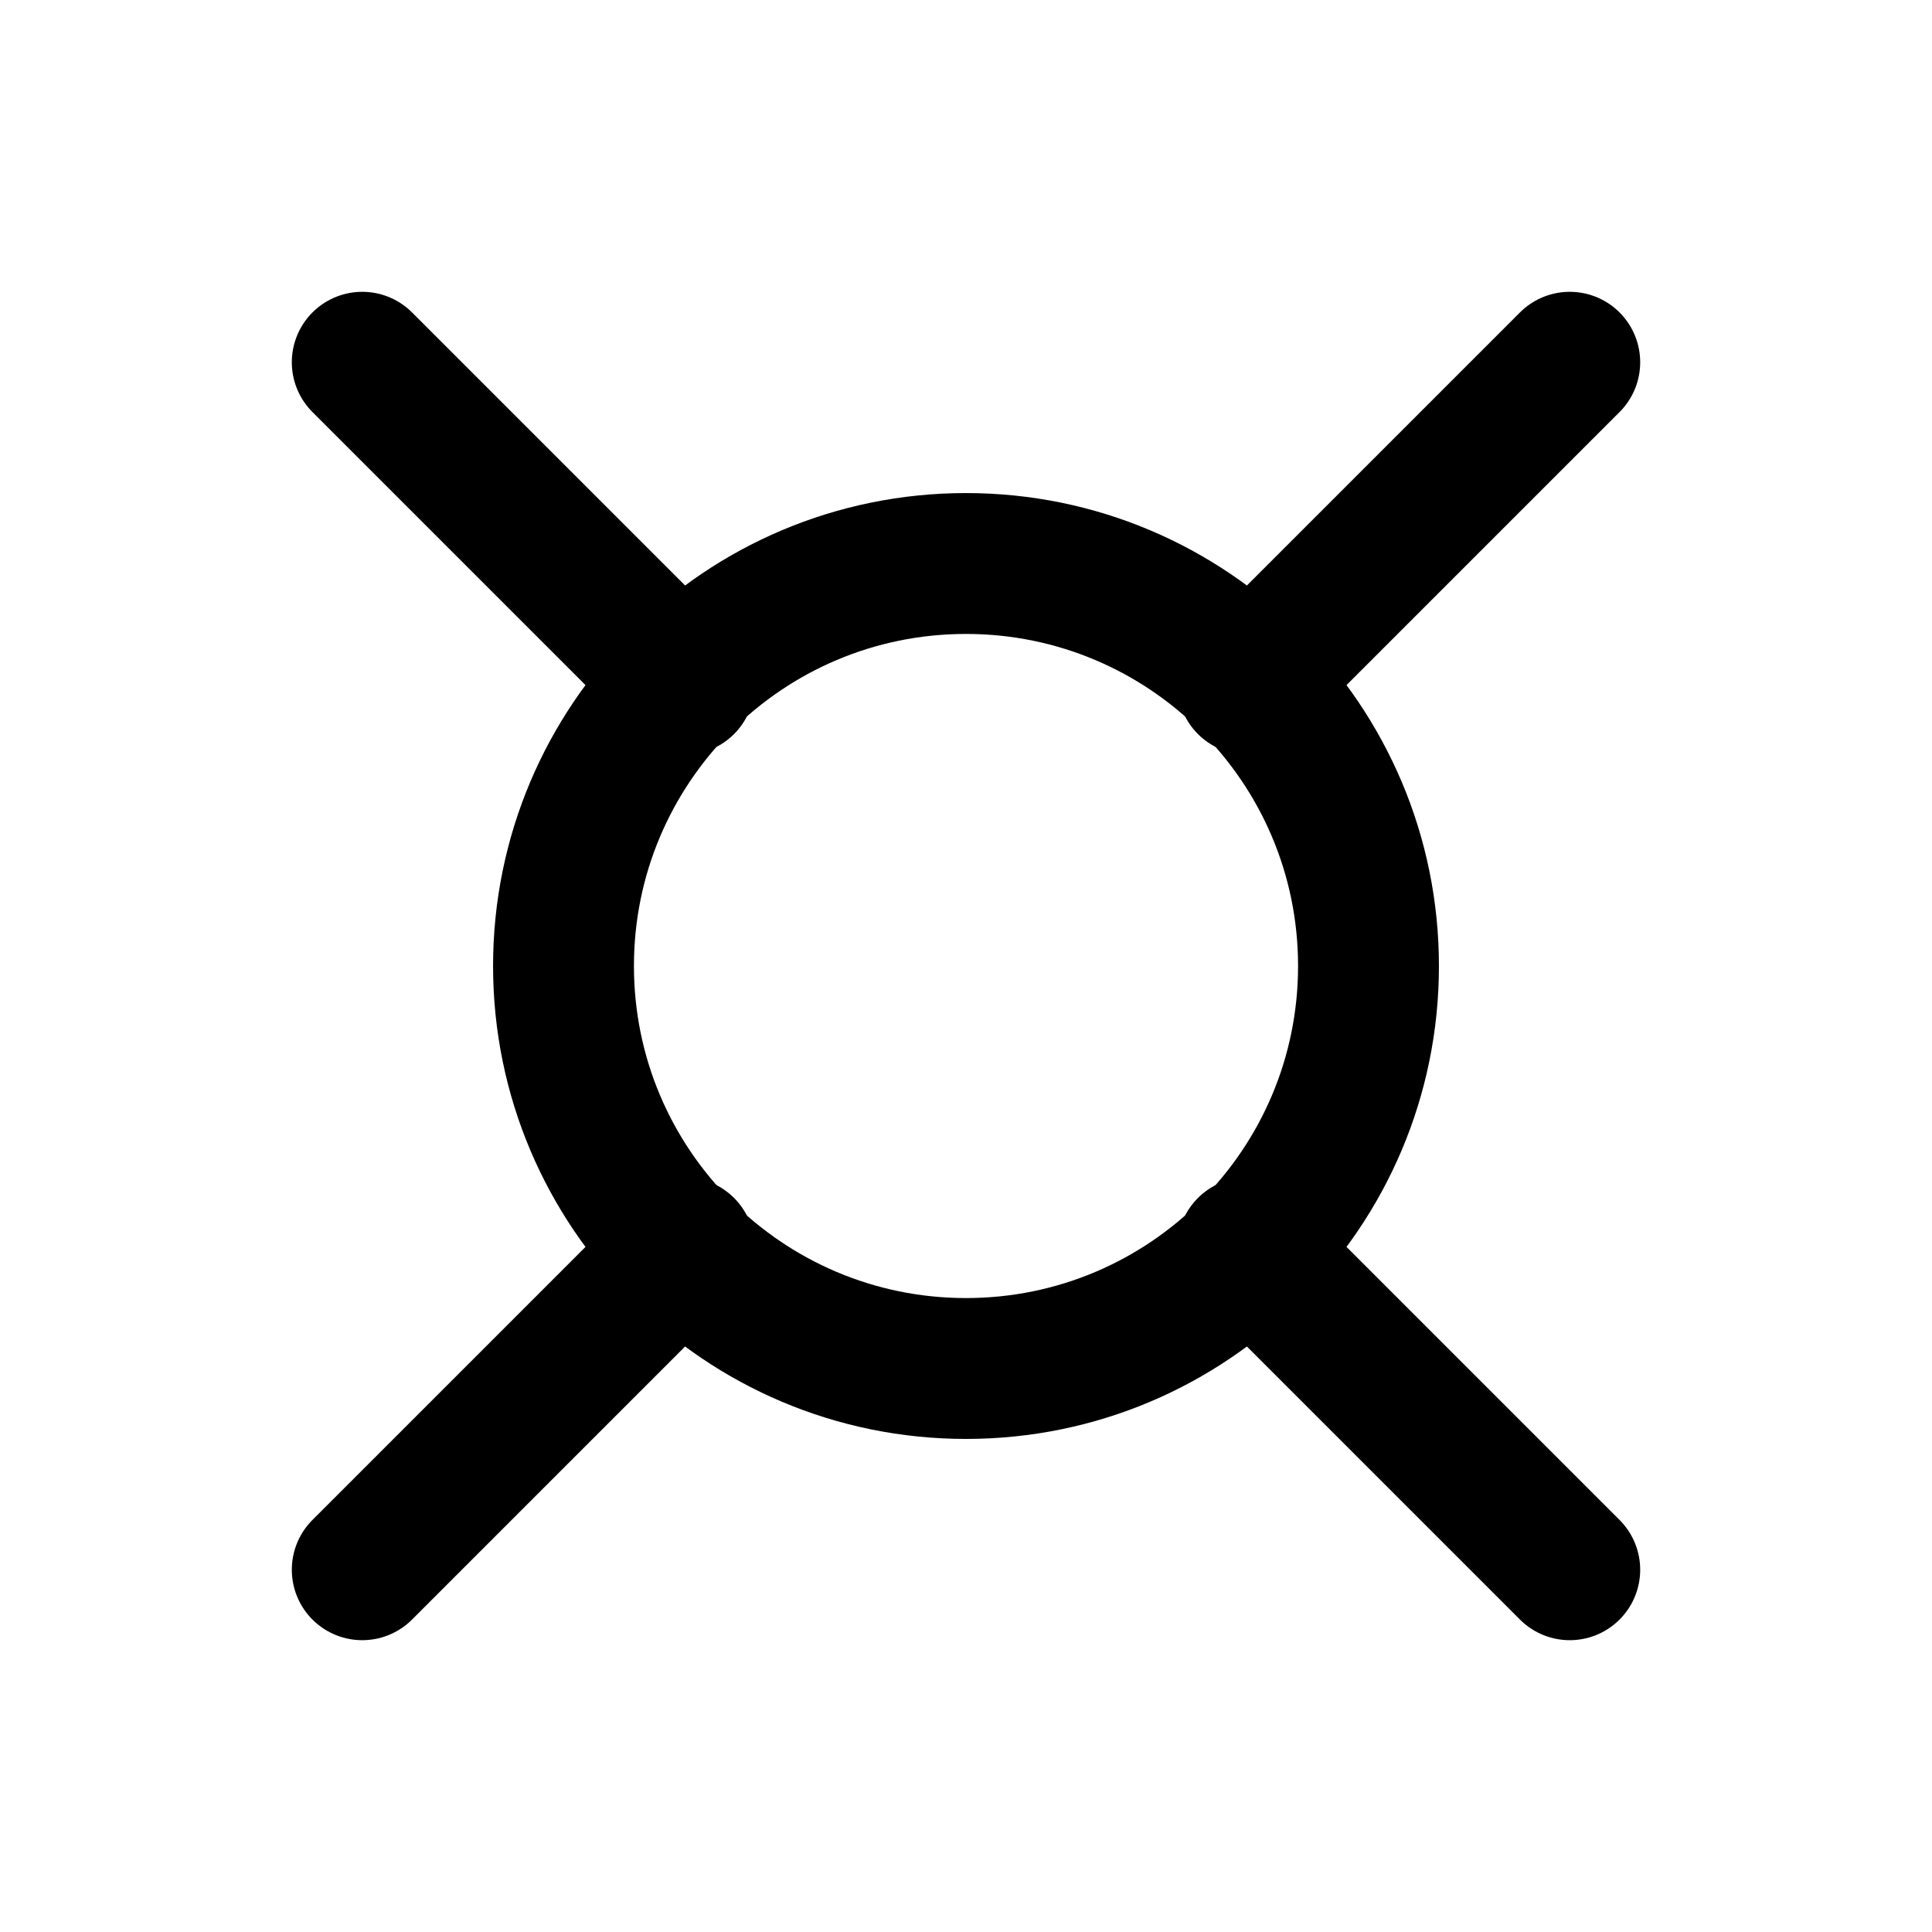
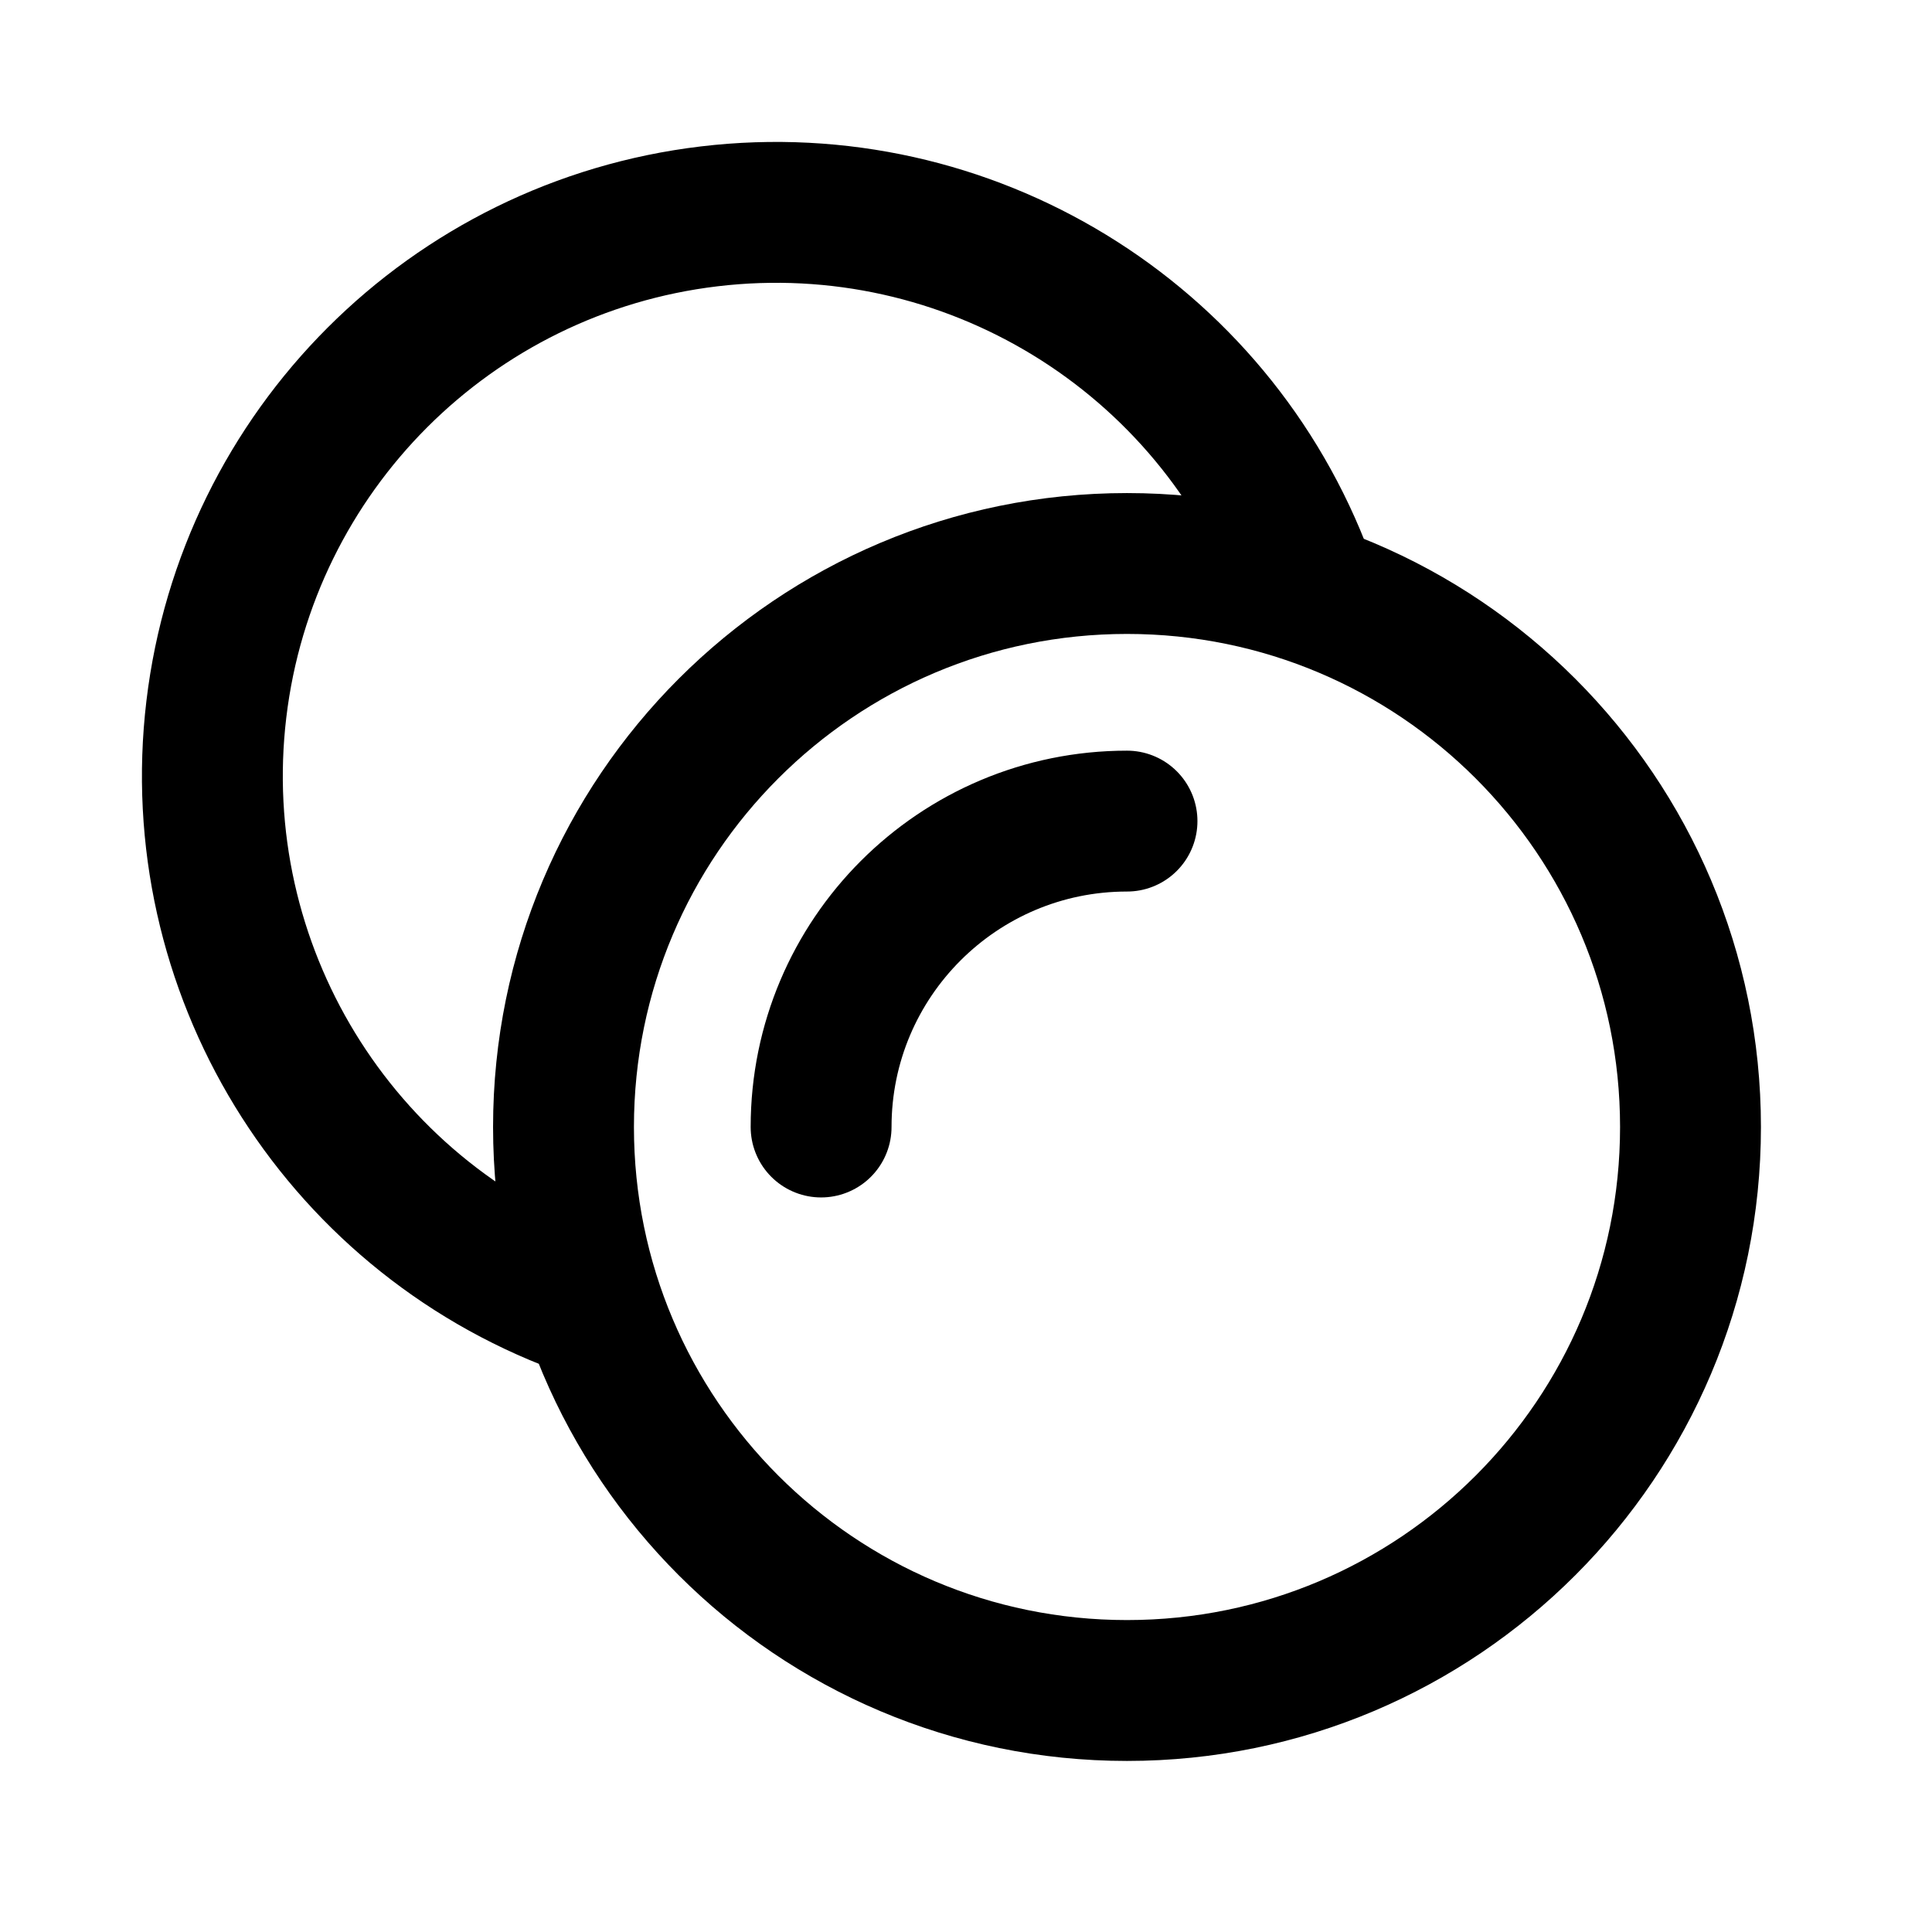
<svg xmlns="http://www.w3.org/2000/svg" width="24" height="24" viewBox="0 0 24 24" fill="none" stroke="currentColor" stroke-width="1.75" stroke-linecap="round" stroke-linejoin="round" class="afroicon afroicon-ui-currency">
-   <circle cx="12" cy="12" r="5" />
-   <path d="M4.5 4.5L8.5 8.5M19.5 4.5L15.5 8.5M4.5 19.5L8.5 15.5M19.5 19.5L15.5 15.5" />
+   <circle cx="14" cy="14" r="7" />
+   <path d="M10.2 14A3.8 3.8 0 0 1 14 10.2" />
+   <path d="M16.2 7.2A7 7 0 1 0 7.2 16.2" />
</svg>
